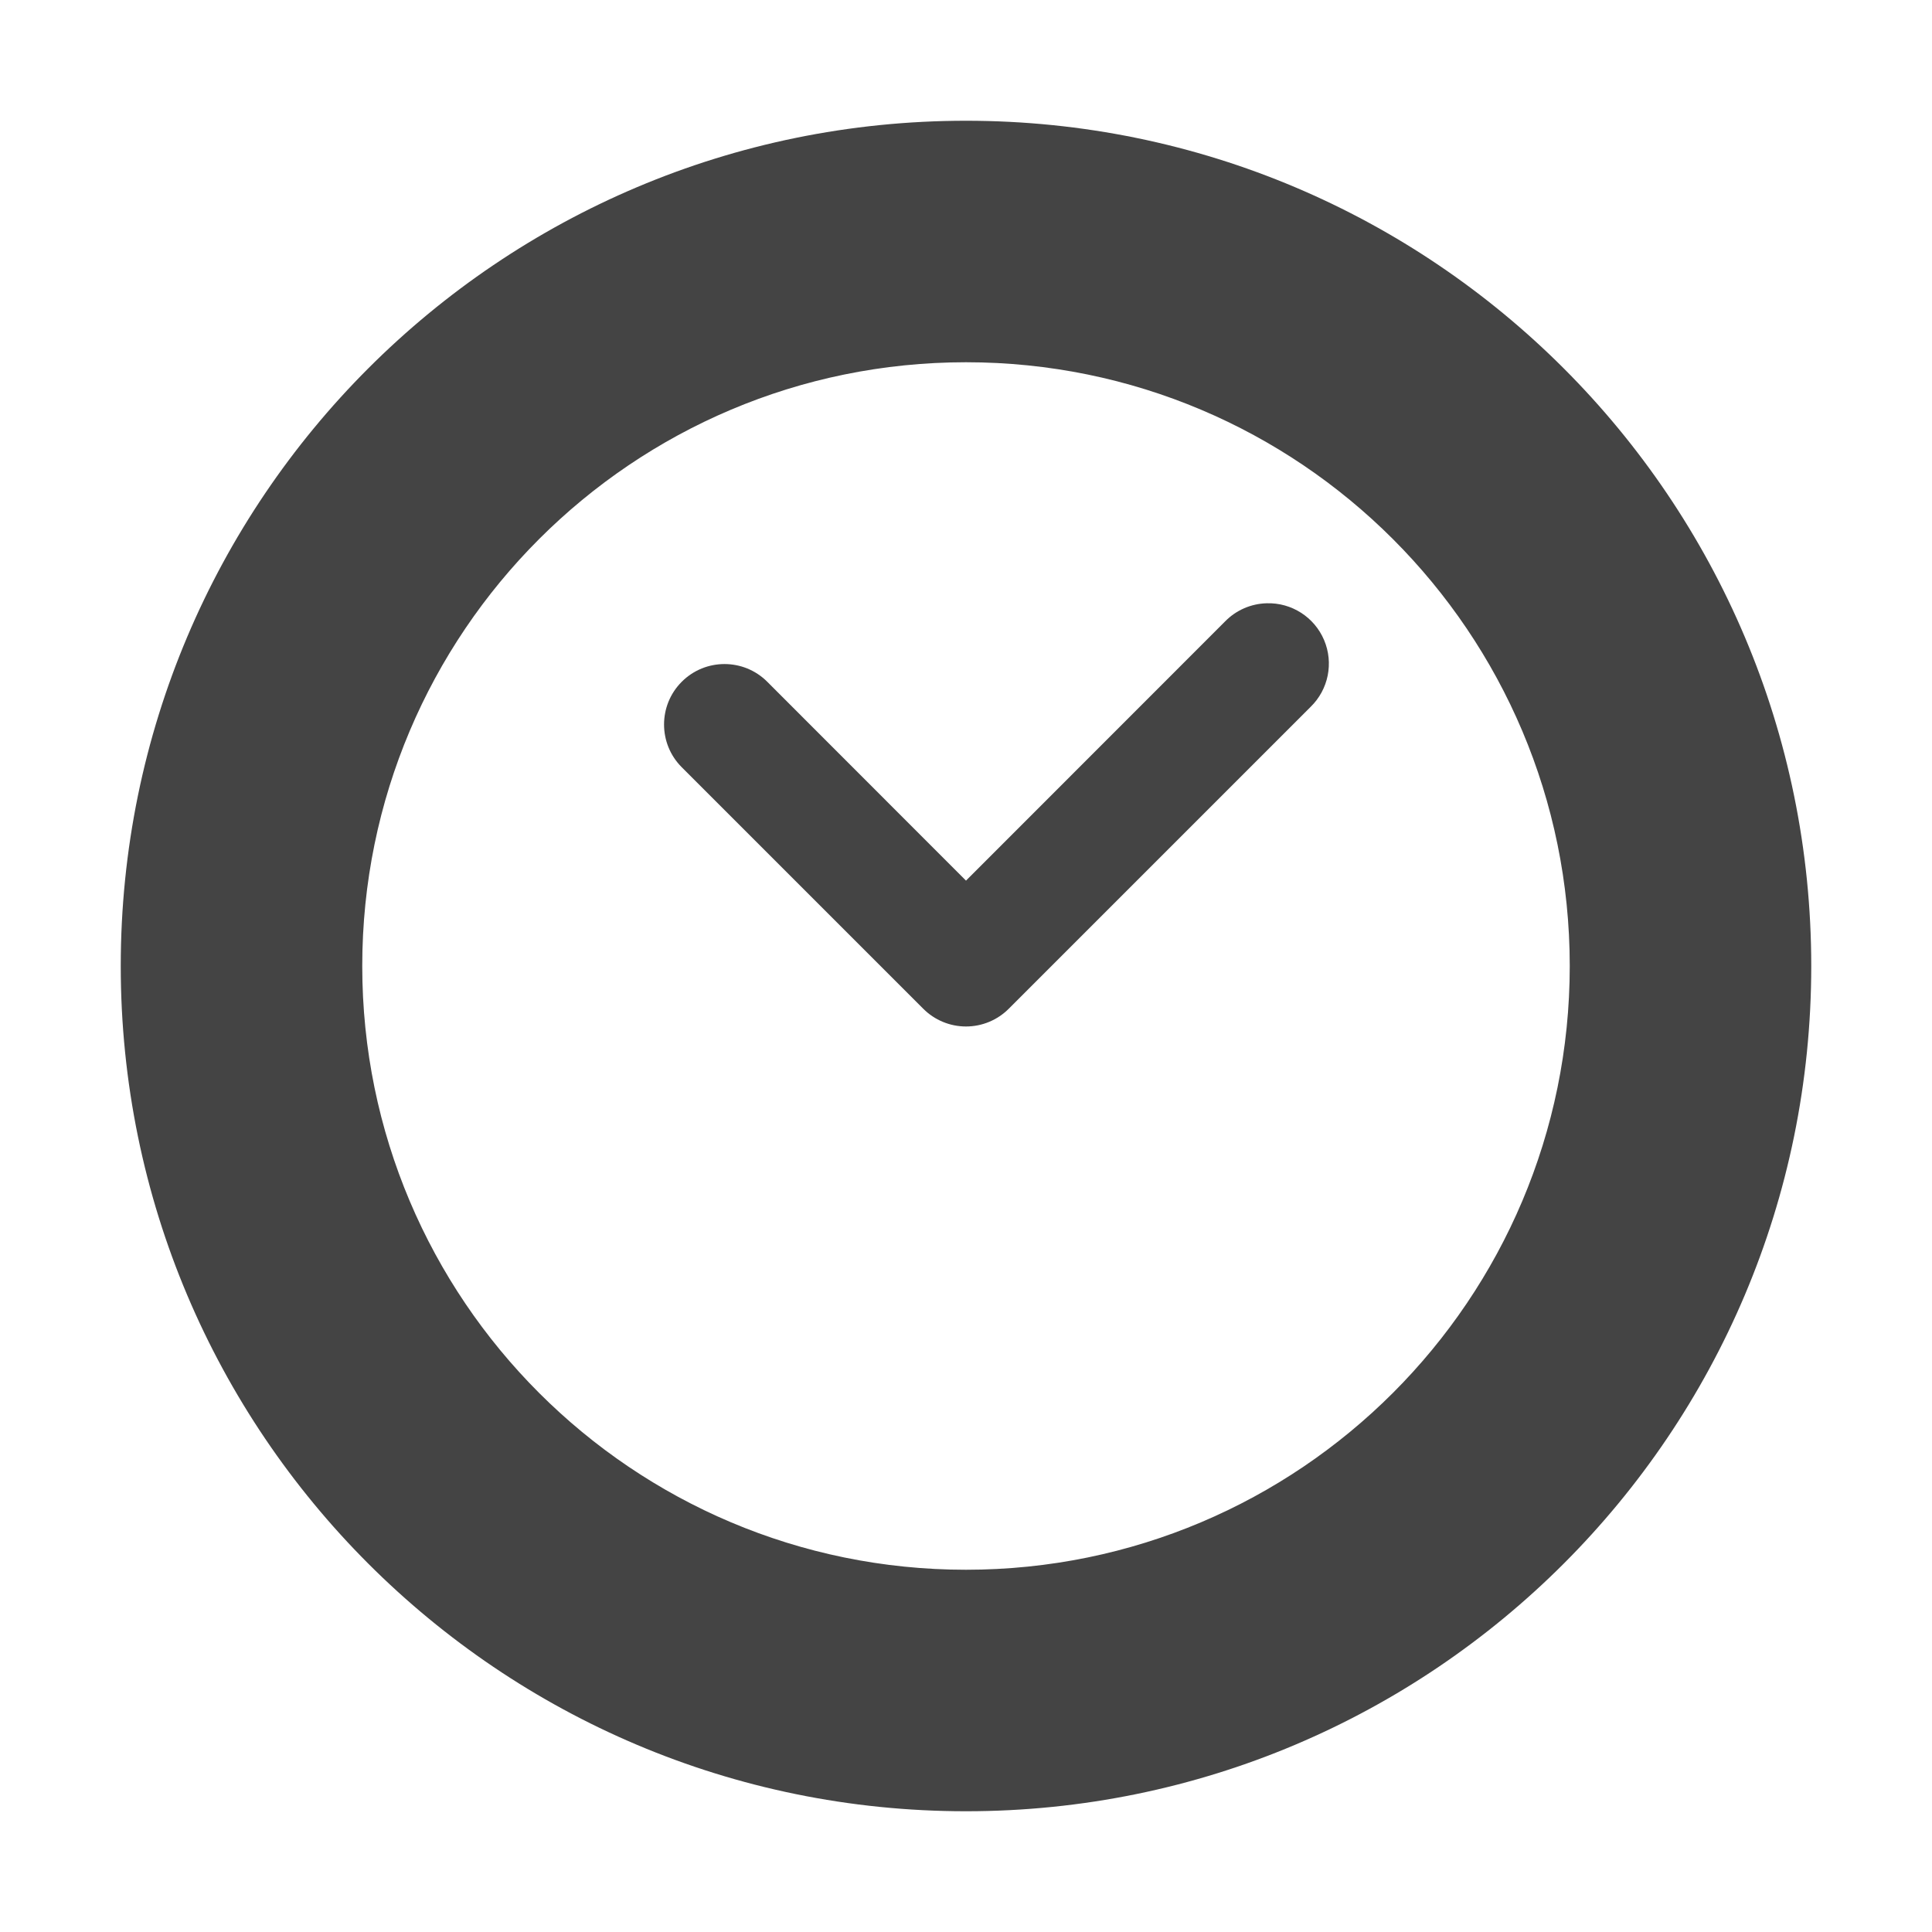
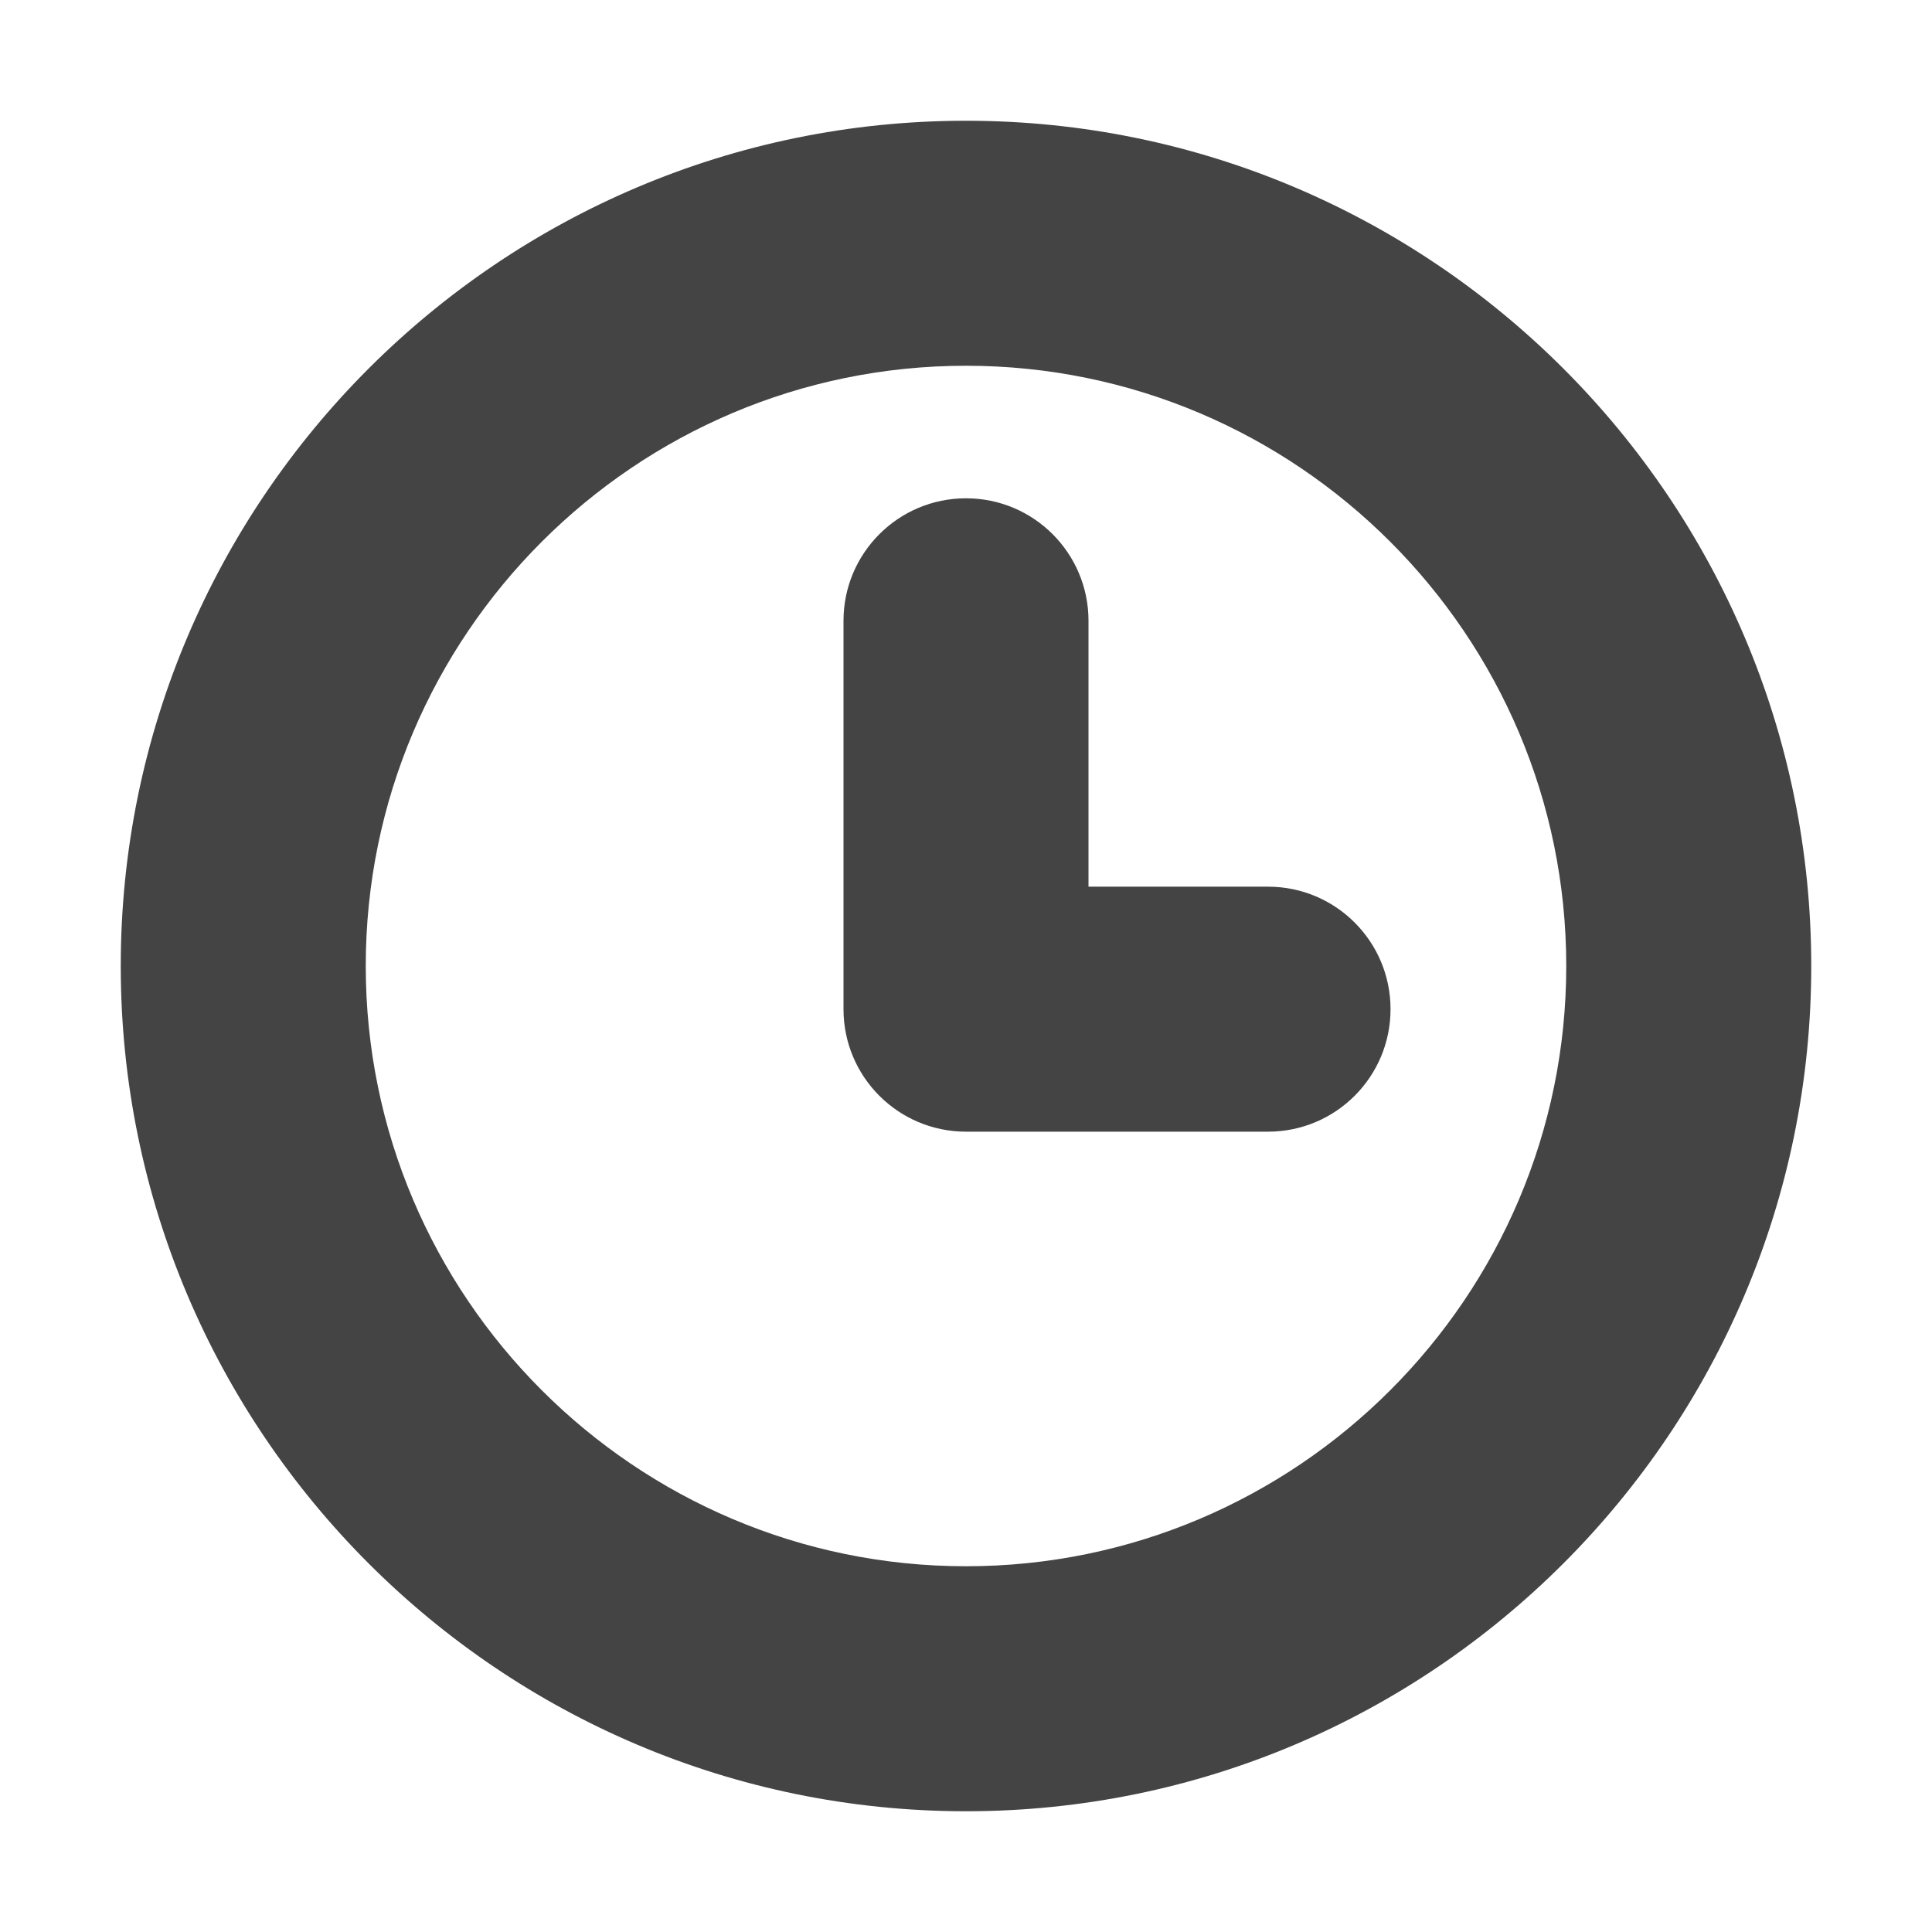
- <svg xmlns="http://www.w3.org/2000/svg" width="16" height="16" version="1.1">
-   <path style="fill:#444444" d="M 8,1 A 7,7 0 0 0 1,8 7,7 0 0 0 8,15 7,7 0 0 0 15,8 7,7 0 0 0 8,1 Z M 8,3 A 5,5 0 0 1 13,8 5,5 0 0 1 8,13 5,5 0 0 1 3,8 5,5 0 0 1 8,3 Z" />
-   <path style="fill:#444444" d="M 10.49,4.996 A 0.5,0.5 0 0 0 10.146,5.146 L 8,7.293 6.354,5.646 A 0.5,0.5 0 1 0 5.646,6.354 L 7.646,8.354 A 0.5,0.5 0 0 0 8.354,8.354 L 10.854,5.854 A 0.5,0.5 0 0 0 10.49,4.996 Z" />
+ <svg xmlns="http://www.w3.org/2000/svg" width="16" height="16" version="1.1" id="svg6" xml:space="preserve">
+   <defs id="defs10" />
+   <g id="g295" transform="matrix(0.4057971,0,0,0.4057971,1,1)" style="fill:#444444;fill-opacity:1">
+     <g id="g241" style="fill:#444444;fill-opacity:1">
+       <path d="M 17.25,0 C 7.738,0 0,7.738 0,17.25 0,26.762 7.738,34.5 17.25,34.5 26.762,34.5 34.5,26.762 34.5,17.25 34.5,7.738 26.762,0 17.25,0 Z m 0,29.5 C 10.495,29.5 5,24.005 5,17.25 5,10.495 10.495,5 17.25,5 24.005,5 29.5,10.495 29.5,17.25 29.5,24.005 24.005,29.5 17.25,29.5 Z m 8.664,-11.369 c 0,1.381 -1.119,2.5 -2.5,2.5 H 17.25 c -1.381,0 -2.5,-1.119 -2.5,-2.5 v -7.926 c 0,-1.381 1.119,-2.5 2.5,-2.5 1.381,0 2.5,1.119 2.5,2.5 v 5.426 h 3.664 c 1.381,0 2.5,1.119 2.5,2.5 z" id="path239" style="fill:#444444;fill-opacity:1" />
+     </g>
+     <g id="g243" style="fill:#444444;fill-opacity:1">
+ </g>
+     <g id="g245" style="fill:#444444;fill-opacity:1">
+ </g>
+     <g id="g247" style="fill:#444444;fill-opacity:1">
+ </g>
+     <g id="g249" style="fill:#444444;fill-opacity:1">
+ </g>
+     <g id="g251" style="fill:#444444;fill-opacity:1">
+ </g>
+     <g id="g253" style="fill:#444444;fill-opacity:1">
+ </g>
+     <g id="g255" style="fill:#444444;fill-opacity:1">
+ </g>
+     <g id="g257" style="fill:#444444;fill-opacity:1">
+ </g>
+     <g id="g259" style="fill:#444444;fill-opacity:1">
+ </g>
+     <g id="g261" style="fill:#444444;fill-opacity:1">
+ </g>
+     <g id="g263" style="fill:#444444;fill-opacity:1">
+ </g>
+     <g id="g265" style="fill:#444444;fill-opacity:1">
+ </g>
+     <g id="g267" style="fill:#444444;fill-opacity:1">
+ </g>
+     <g id="g269" style="fill:#444444;fill-opacity:1">
+ </g>
+     <g id="g271" style="fill:#444444;fill-opacity:1">
+ </g>
+   </g>
</svg>
